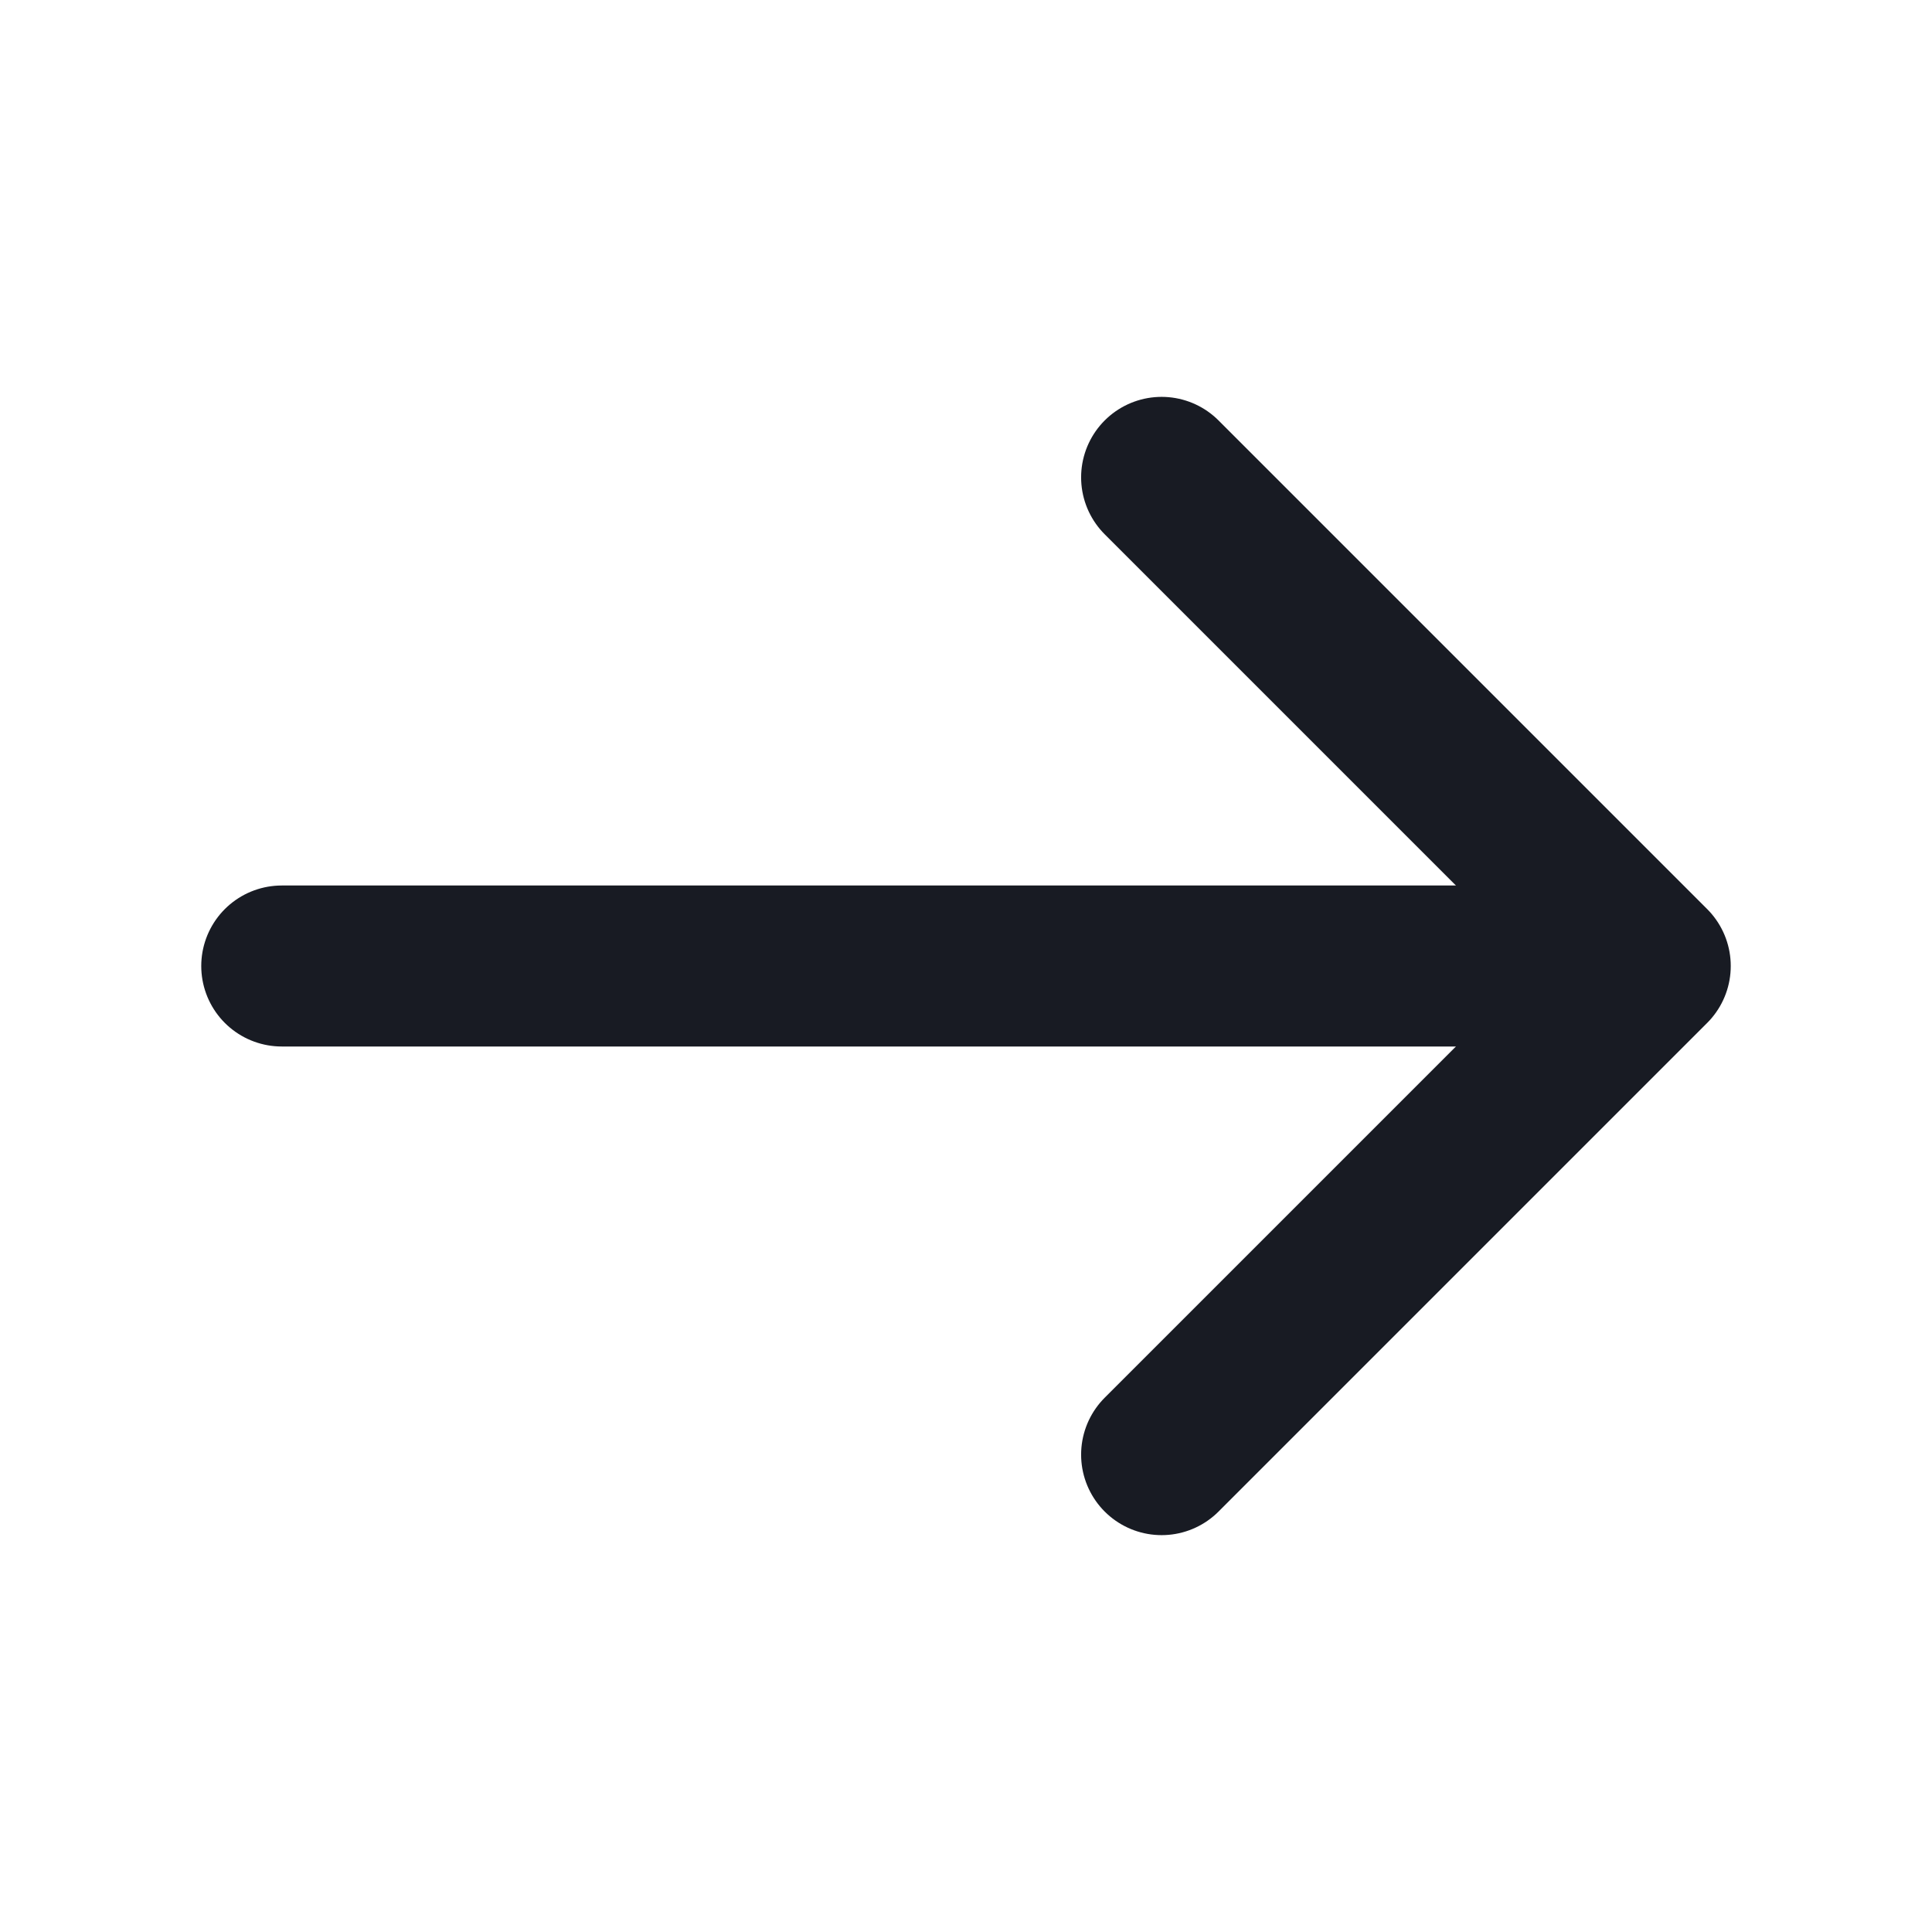
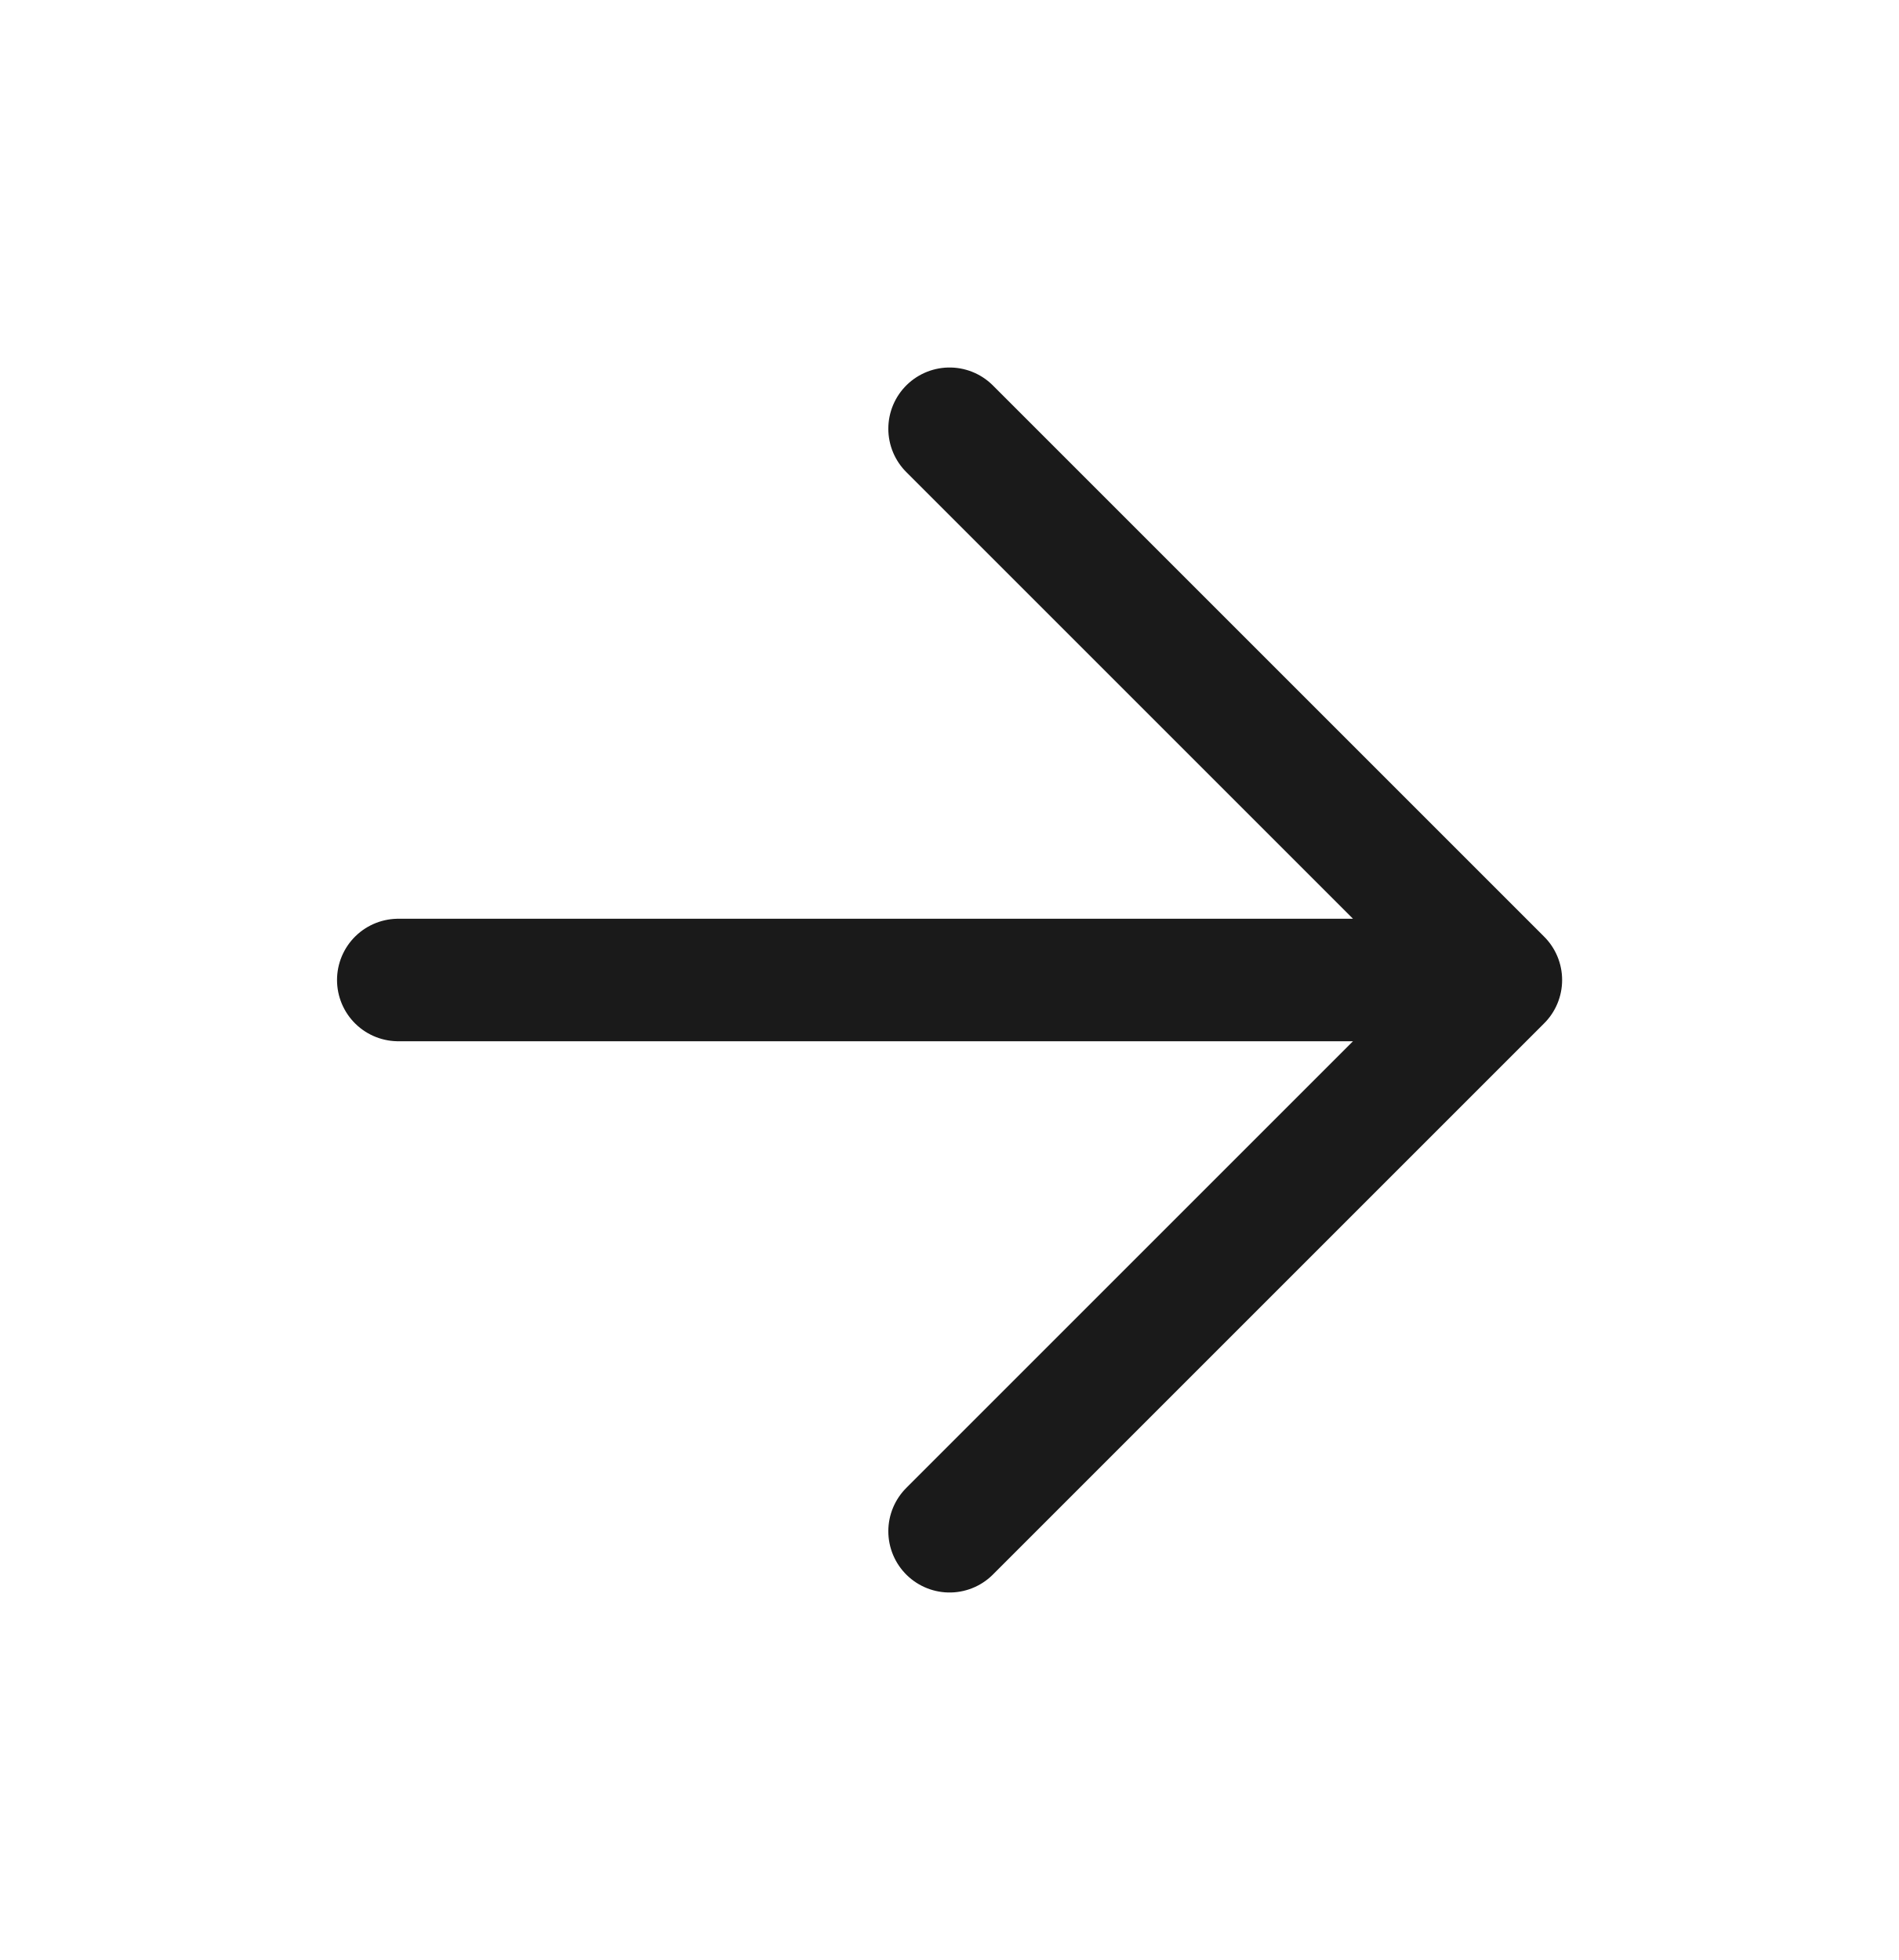
- <svg xmlns="http://www.w3.org/2000/svg" width="24" height="24" viewBox="0 0 24 24" fill="none">
-   <path d="M14.43 5.93L20.5 12L14.43 18.07" stroke="#181B23" stroke-width="2" stroke-miterlimit="10" stroke-linecap="round" stroke-linejoin="round" />
-   <path d="M3.5 12H20.33" stroke="#181B23" stroke-width="2" stroke-miterlimit="10" stroke-linecap="round" stroke-linejoin="round" />
+ <svg xmlns="http://www.w3.org/2000/svg" width="31" height="32" viewBox="0 0 31 32" fill="none">
+   <path d="M6.502 16H24.502M24.502 16L15.502 7M24.502 16L15.502 25" stroke="#1A1A1A" stroke-width="2" stroke-linecap="round" stroke-linejoin="round" />
</svg>
